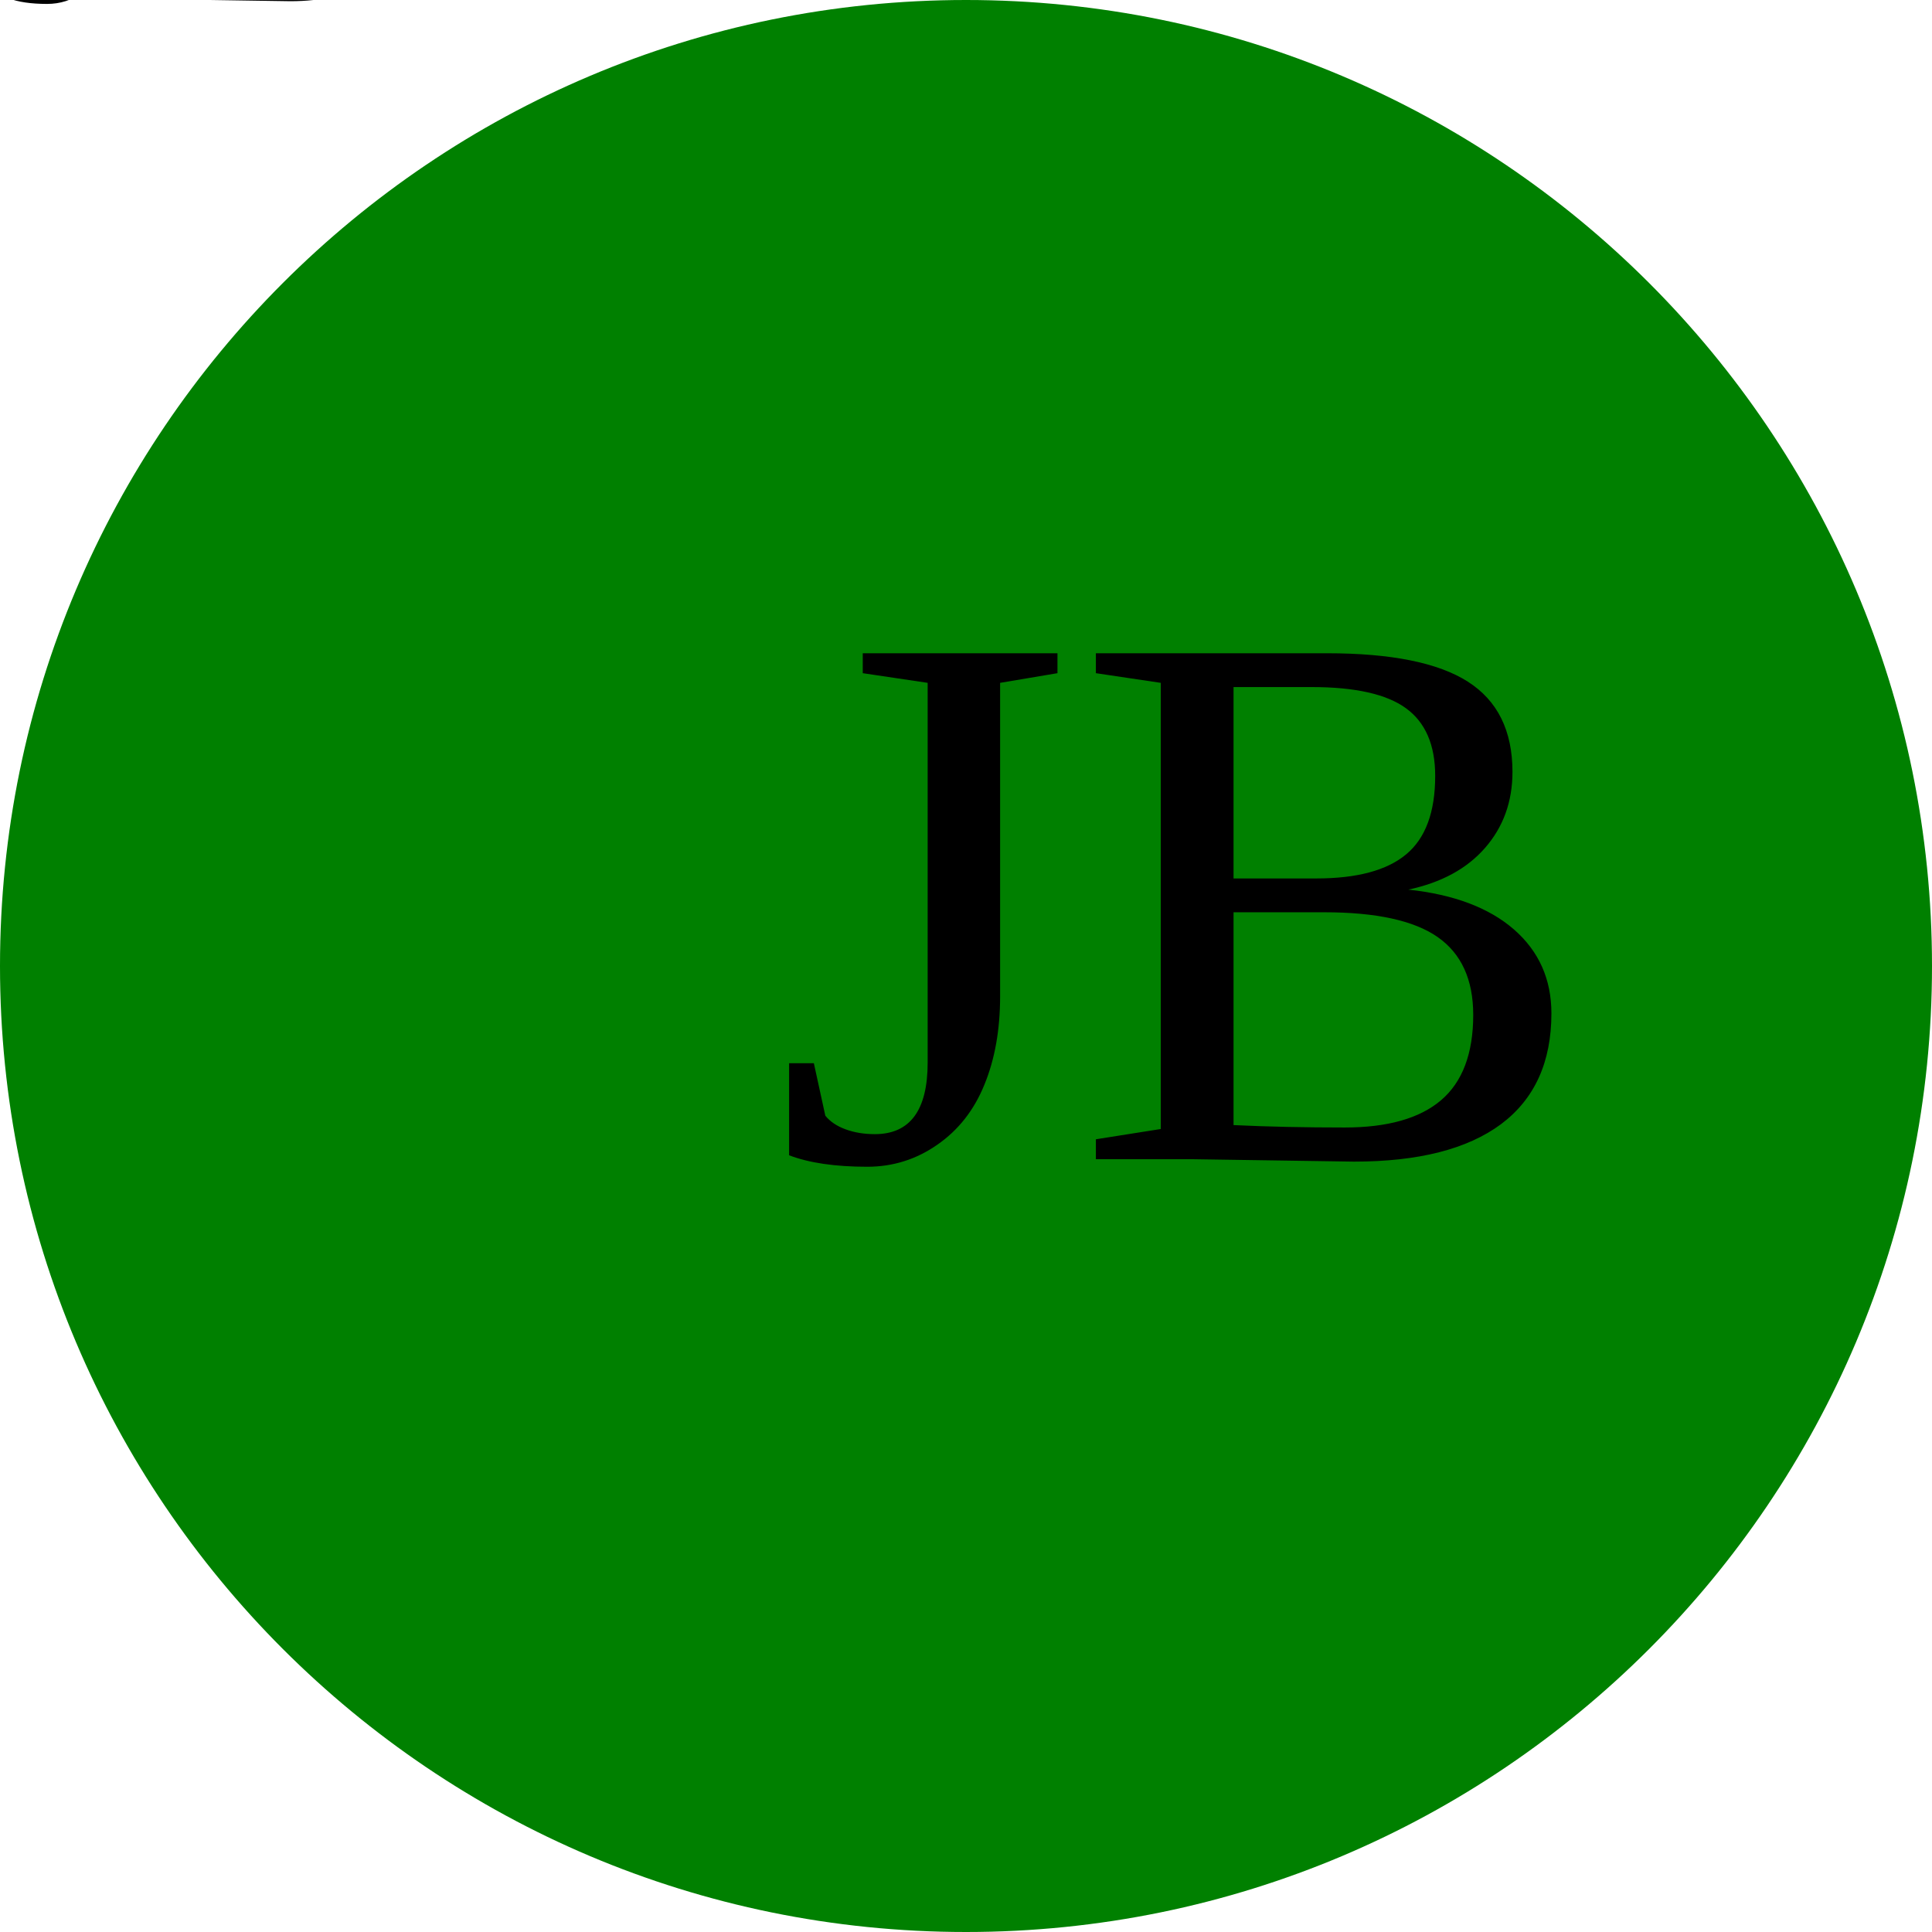
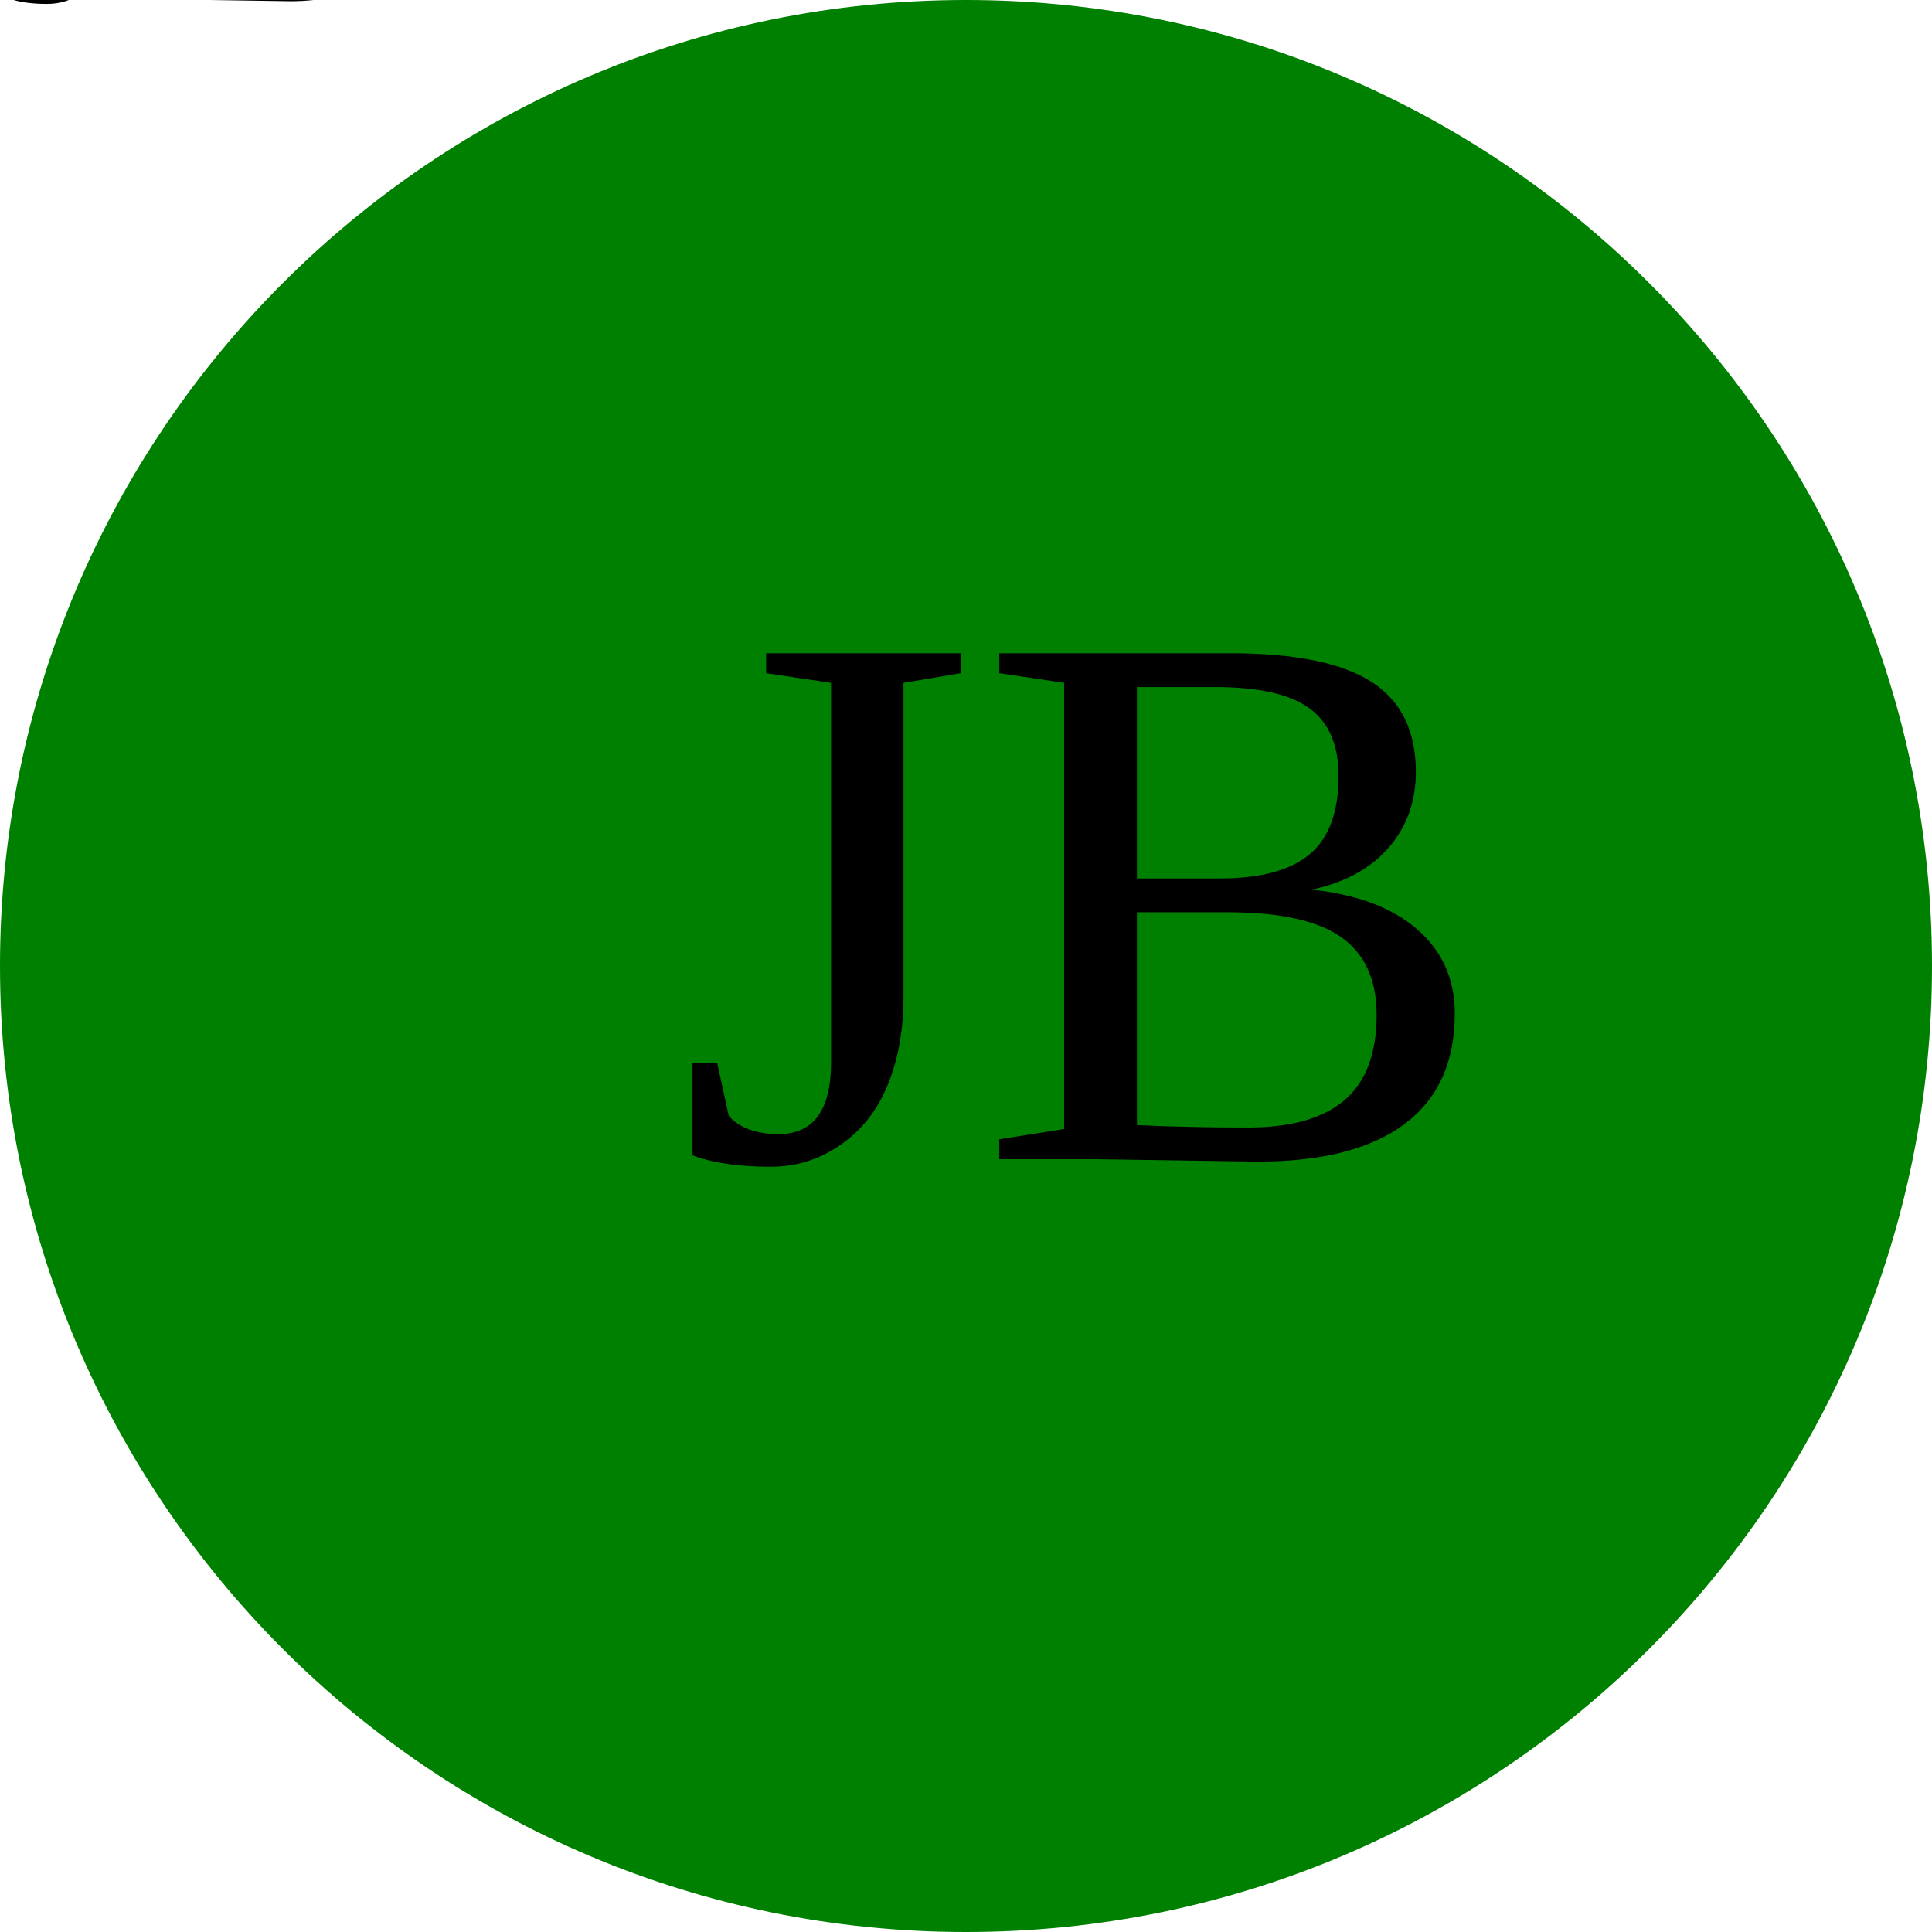
<svg viewBox="0 0 100 100">
  <svg>
    <circle cx="50" cy="50" r="50" style="fill:green;" />
    <text fill="black" style="font-size: 20px;">JB</text>
  </svg>
-   <text x="40%" y="60%" fill="black" font-size="40px">JB</text>
+   <text x="35%" y="60%" fill="black" font-size="40px">JB</text>
</svg>
